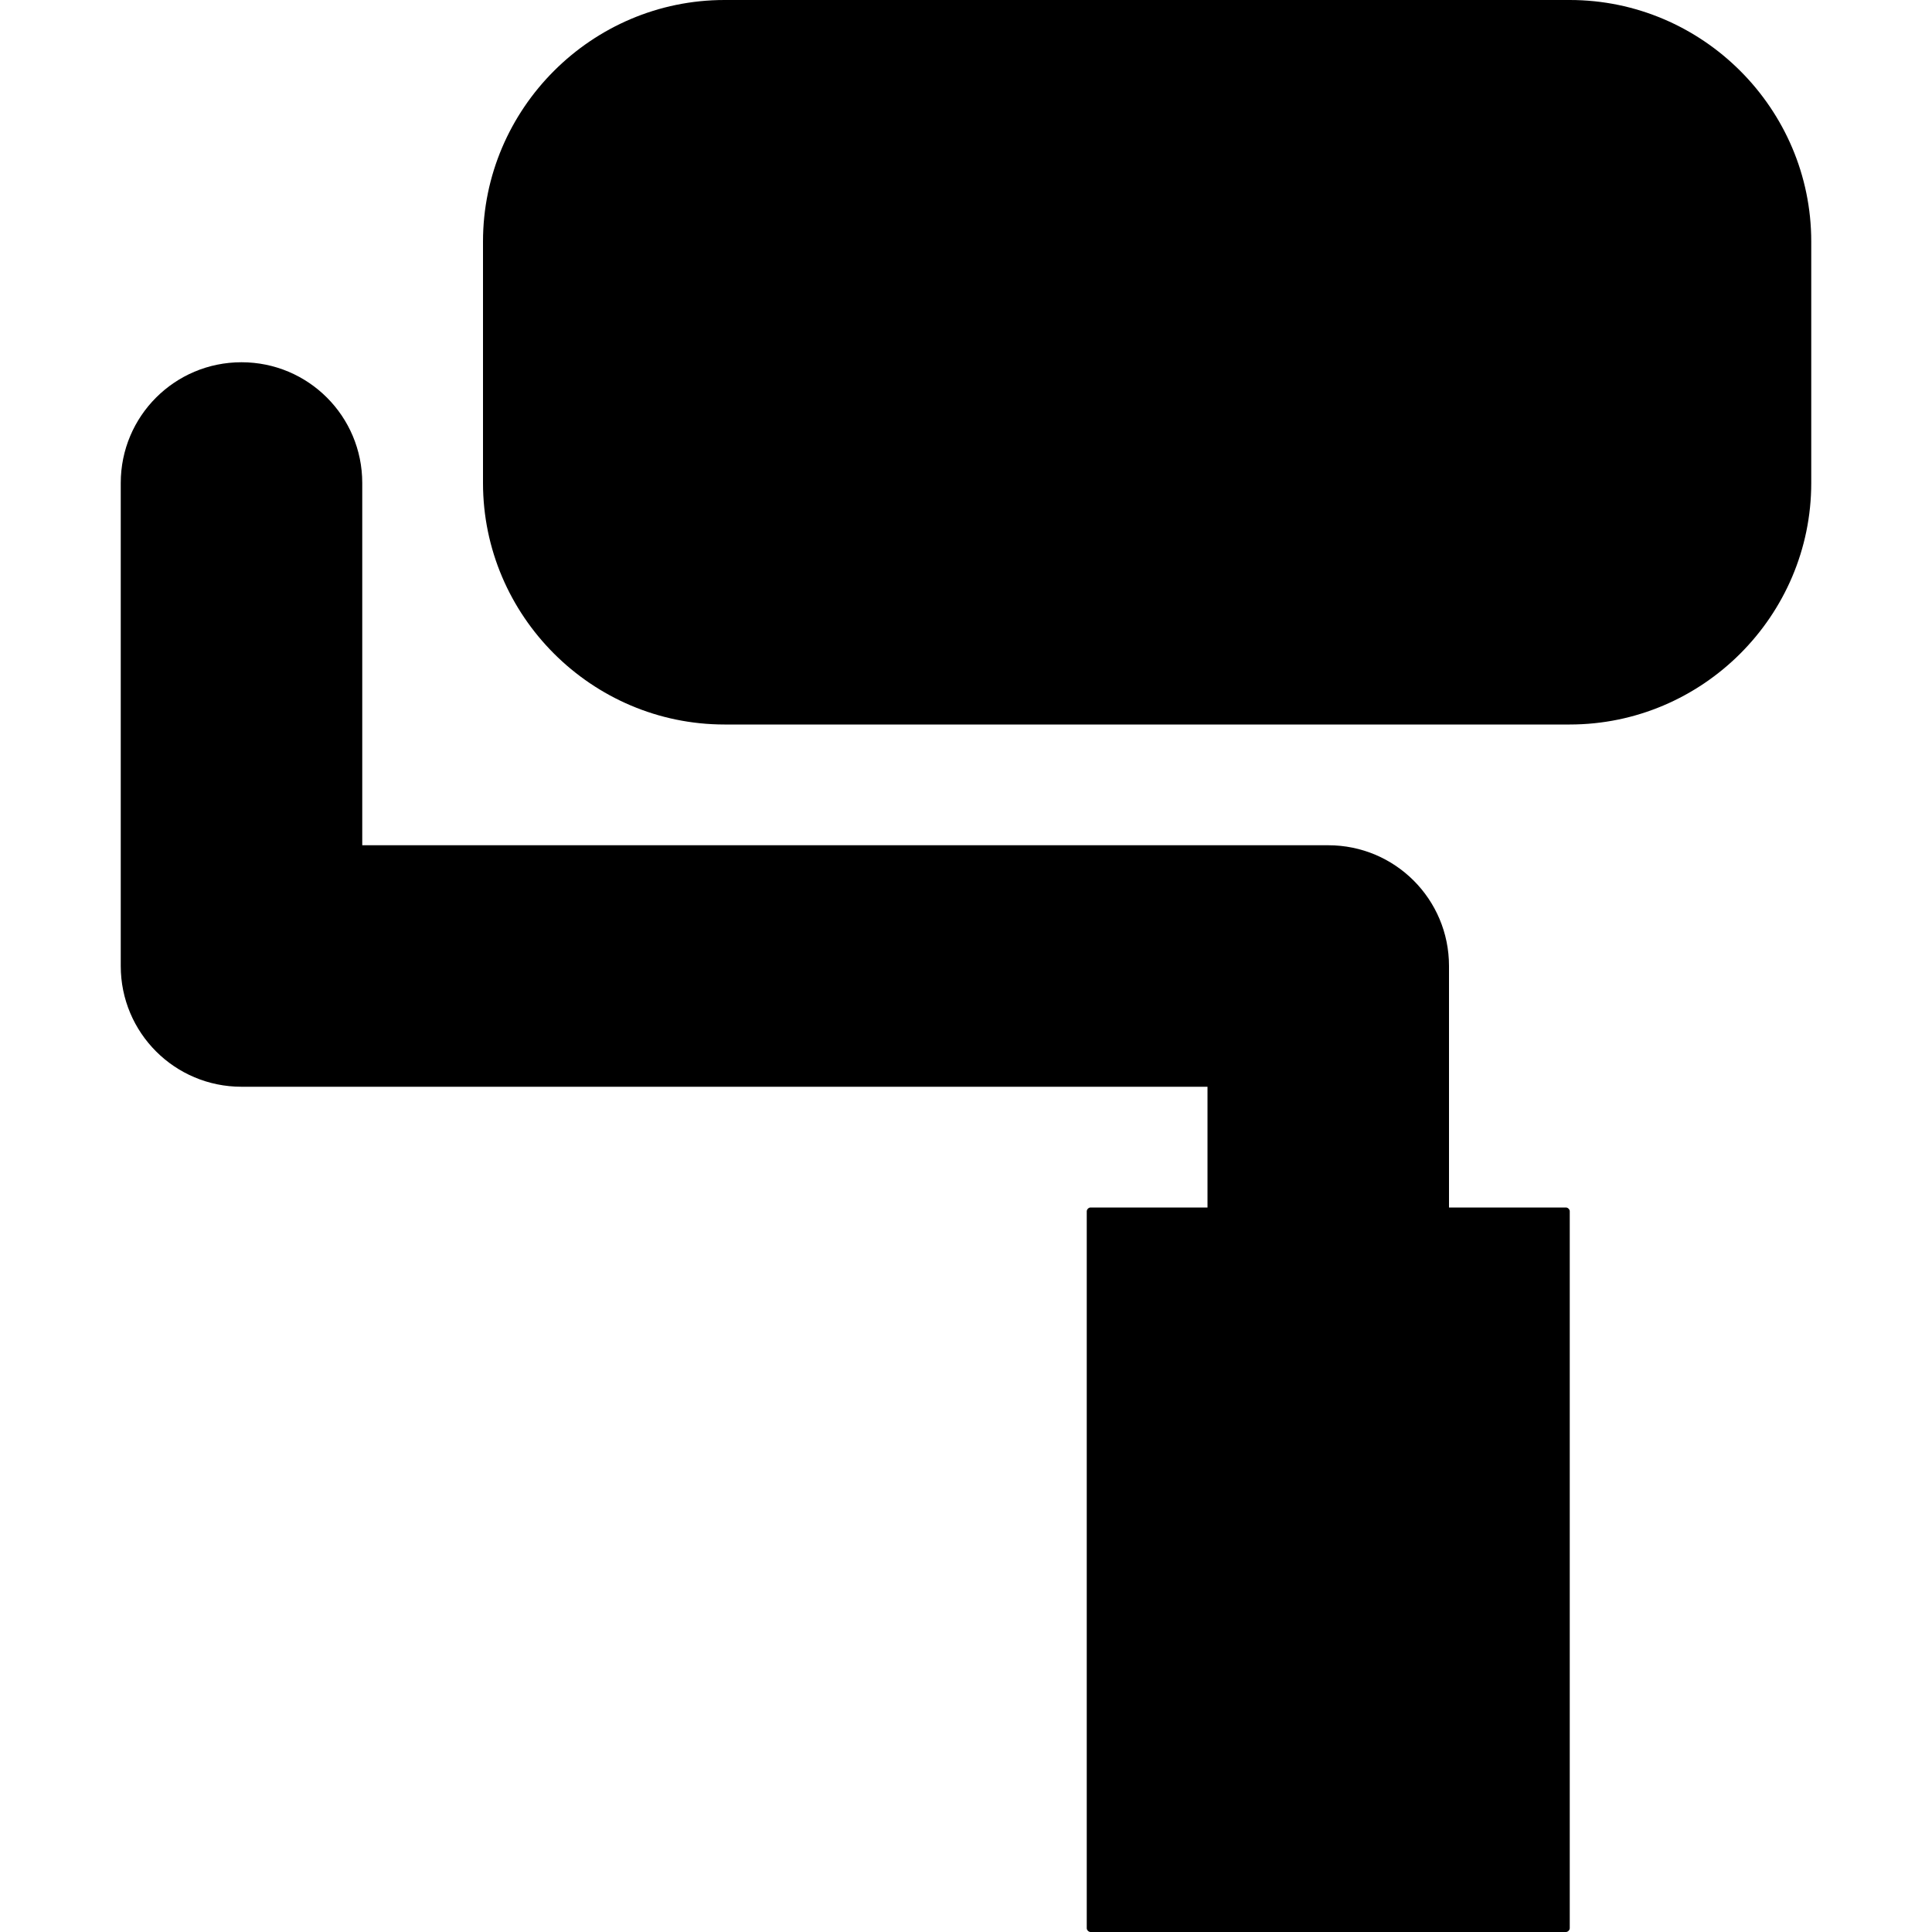
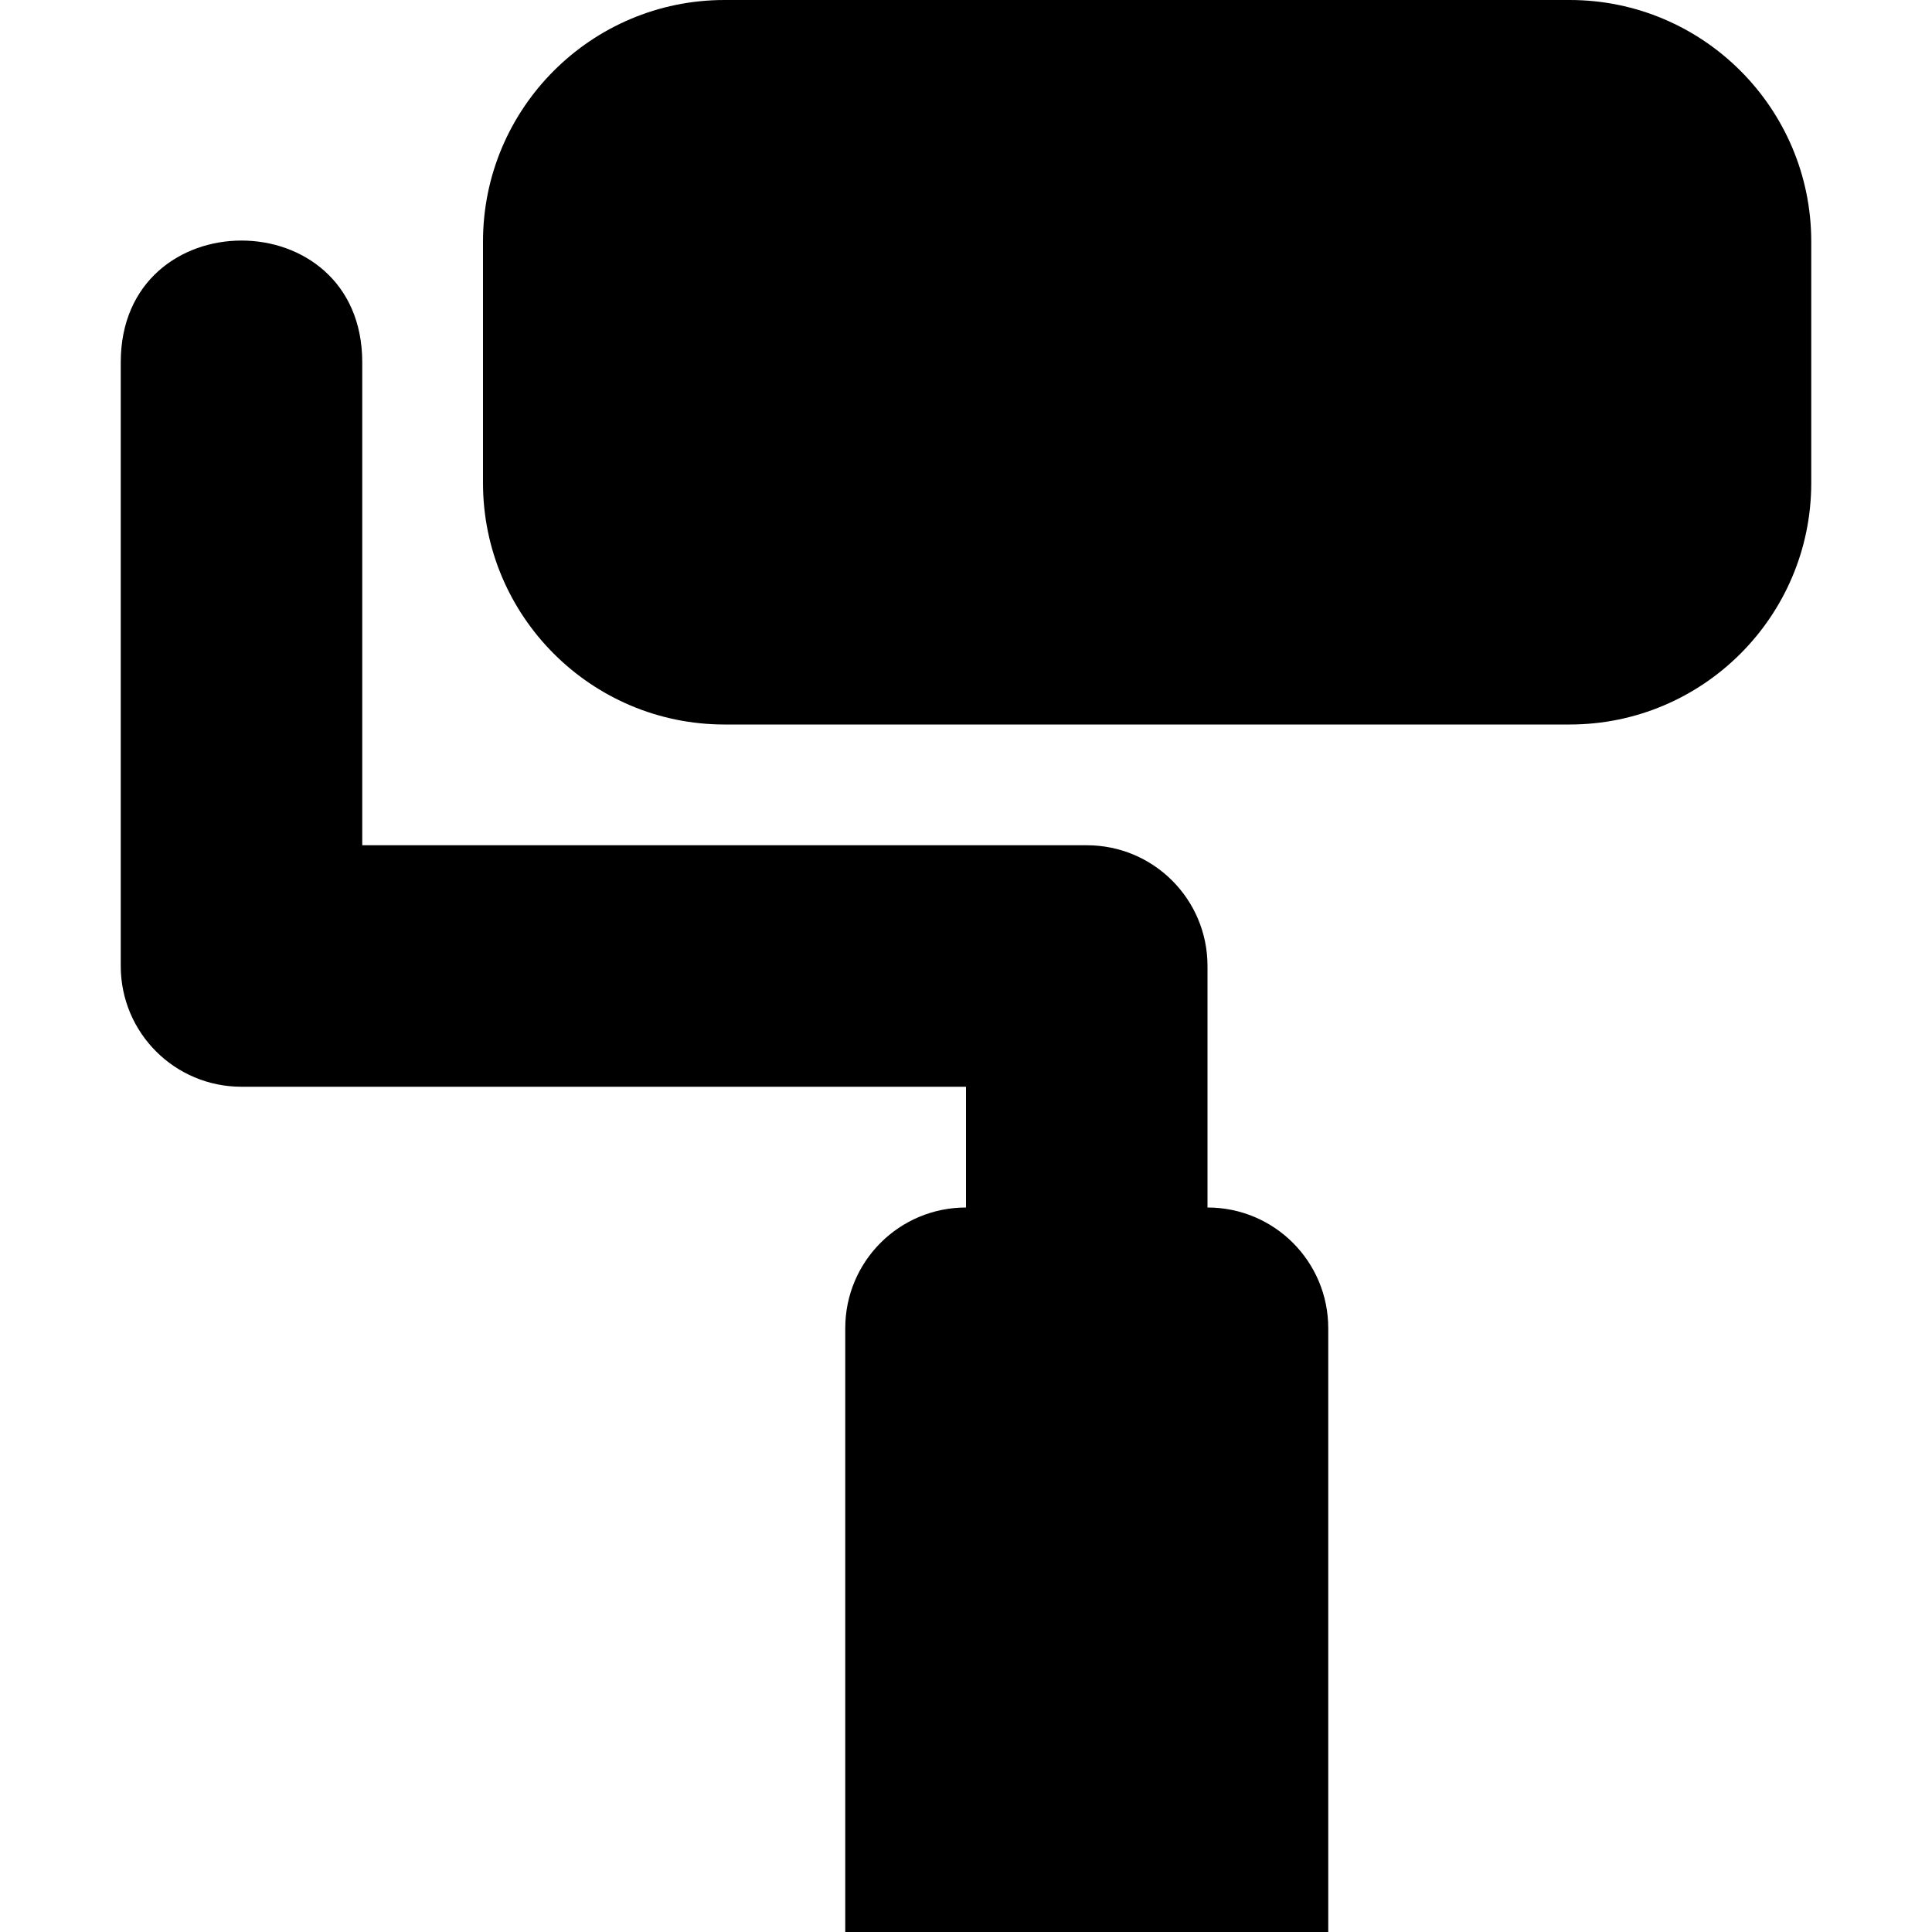
- <svg xmlns="http://www.w3.org/2000/svg" version="1.1" id="format" width="512" height="512" x="0px" y="0px" viewBox="0 0 448 512" style="enable-background:new 0 0 448 512;" xml:space="preserve">
-   <path class="lexicon-icon-outline" d="M384,0H160c-35.2,0-64,28.8-64,64v64c0,35.2,28.8,64,64,64h224c35.2,0,64-28.8,64-64V64C448,28.8,419.2,0,384,0z" />
-   <path class="lexicon-icon-outline" d="M383,320h-31v-64c0-17.7-14.3-32-32-32H64v-96c0-17.7-14.3-32-32-32S0,110.3,0,128v128c0,17.7,14.3,32,32,32h256v32h-31  c-0.5,0-1,0.5-1,1v190c0,0.5,0.5,1,1,1h126c0.5,0,1-0.5,1-1V321C384,320.5,383.5,320,383,320z" />
+ <svg xmlns="http://www.w3.org/2000/svg" id="format" viewBox="0 0 512 512">
+   <path class="format-roller lexicon-icon-outline" d="M416,192H192c-35.3,0-64-28.7-64-64V64c0-35.3,28.7-64,64-64h224c35.3,0,64,28.7,64,64v64C480,163.3,451.3,192,416,192z" />
+   <path class="format-handle lexicon-icon-outline" d="M320,320v-64c0-17.7-14.3-32-32-32H96V96c0-43-64-43-64,0v160c0,17.7,14.3,32,32,32h192v32h0c-17.7,0-32,14.3-32,32v160h128V352C352,334.3,337.7,320,320,320L320,320z" />
</svg>
